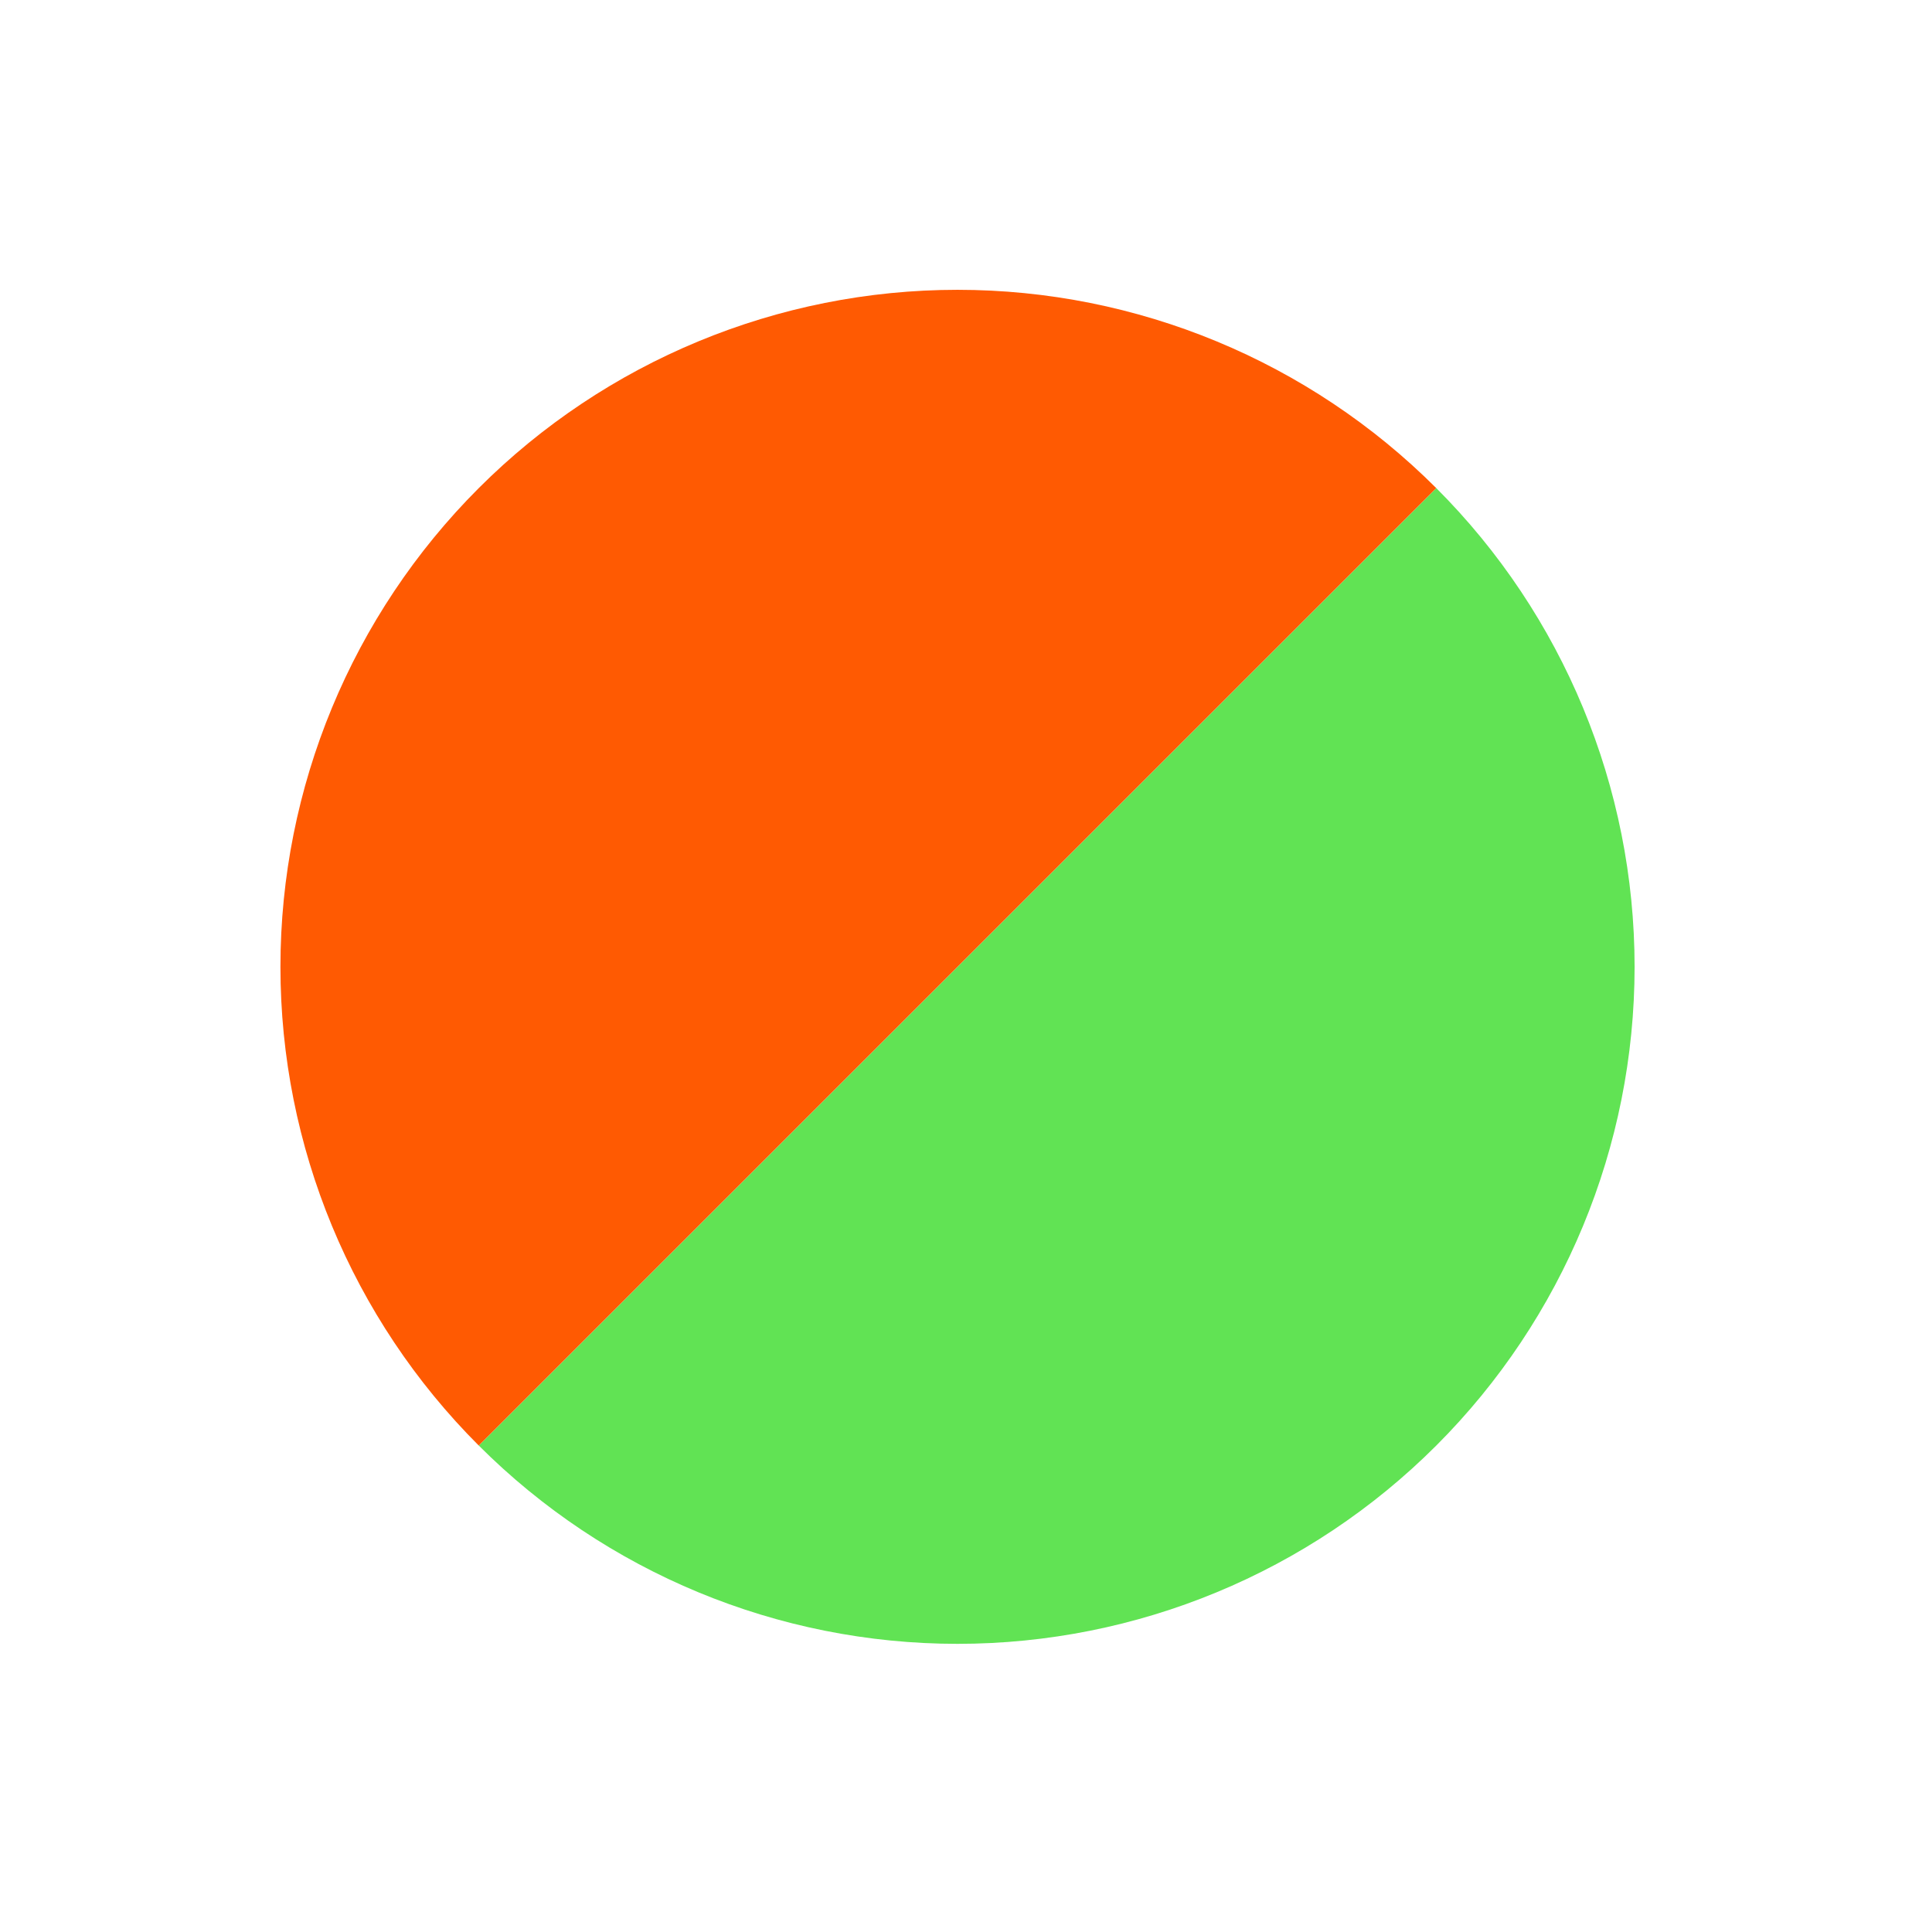
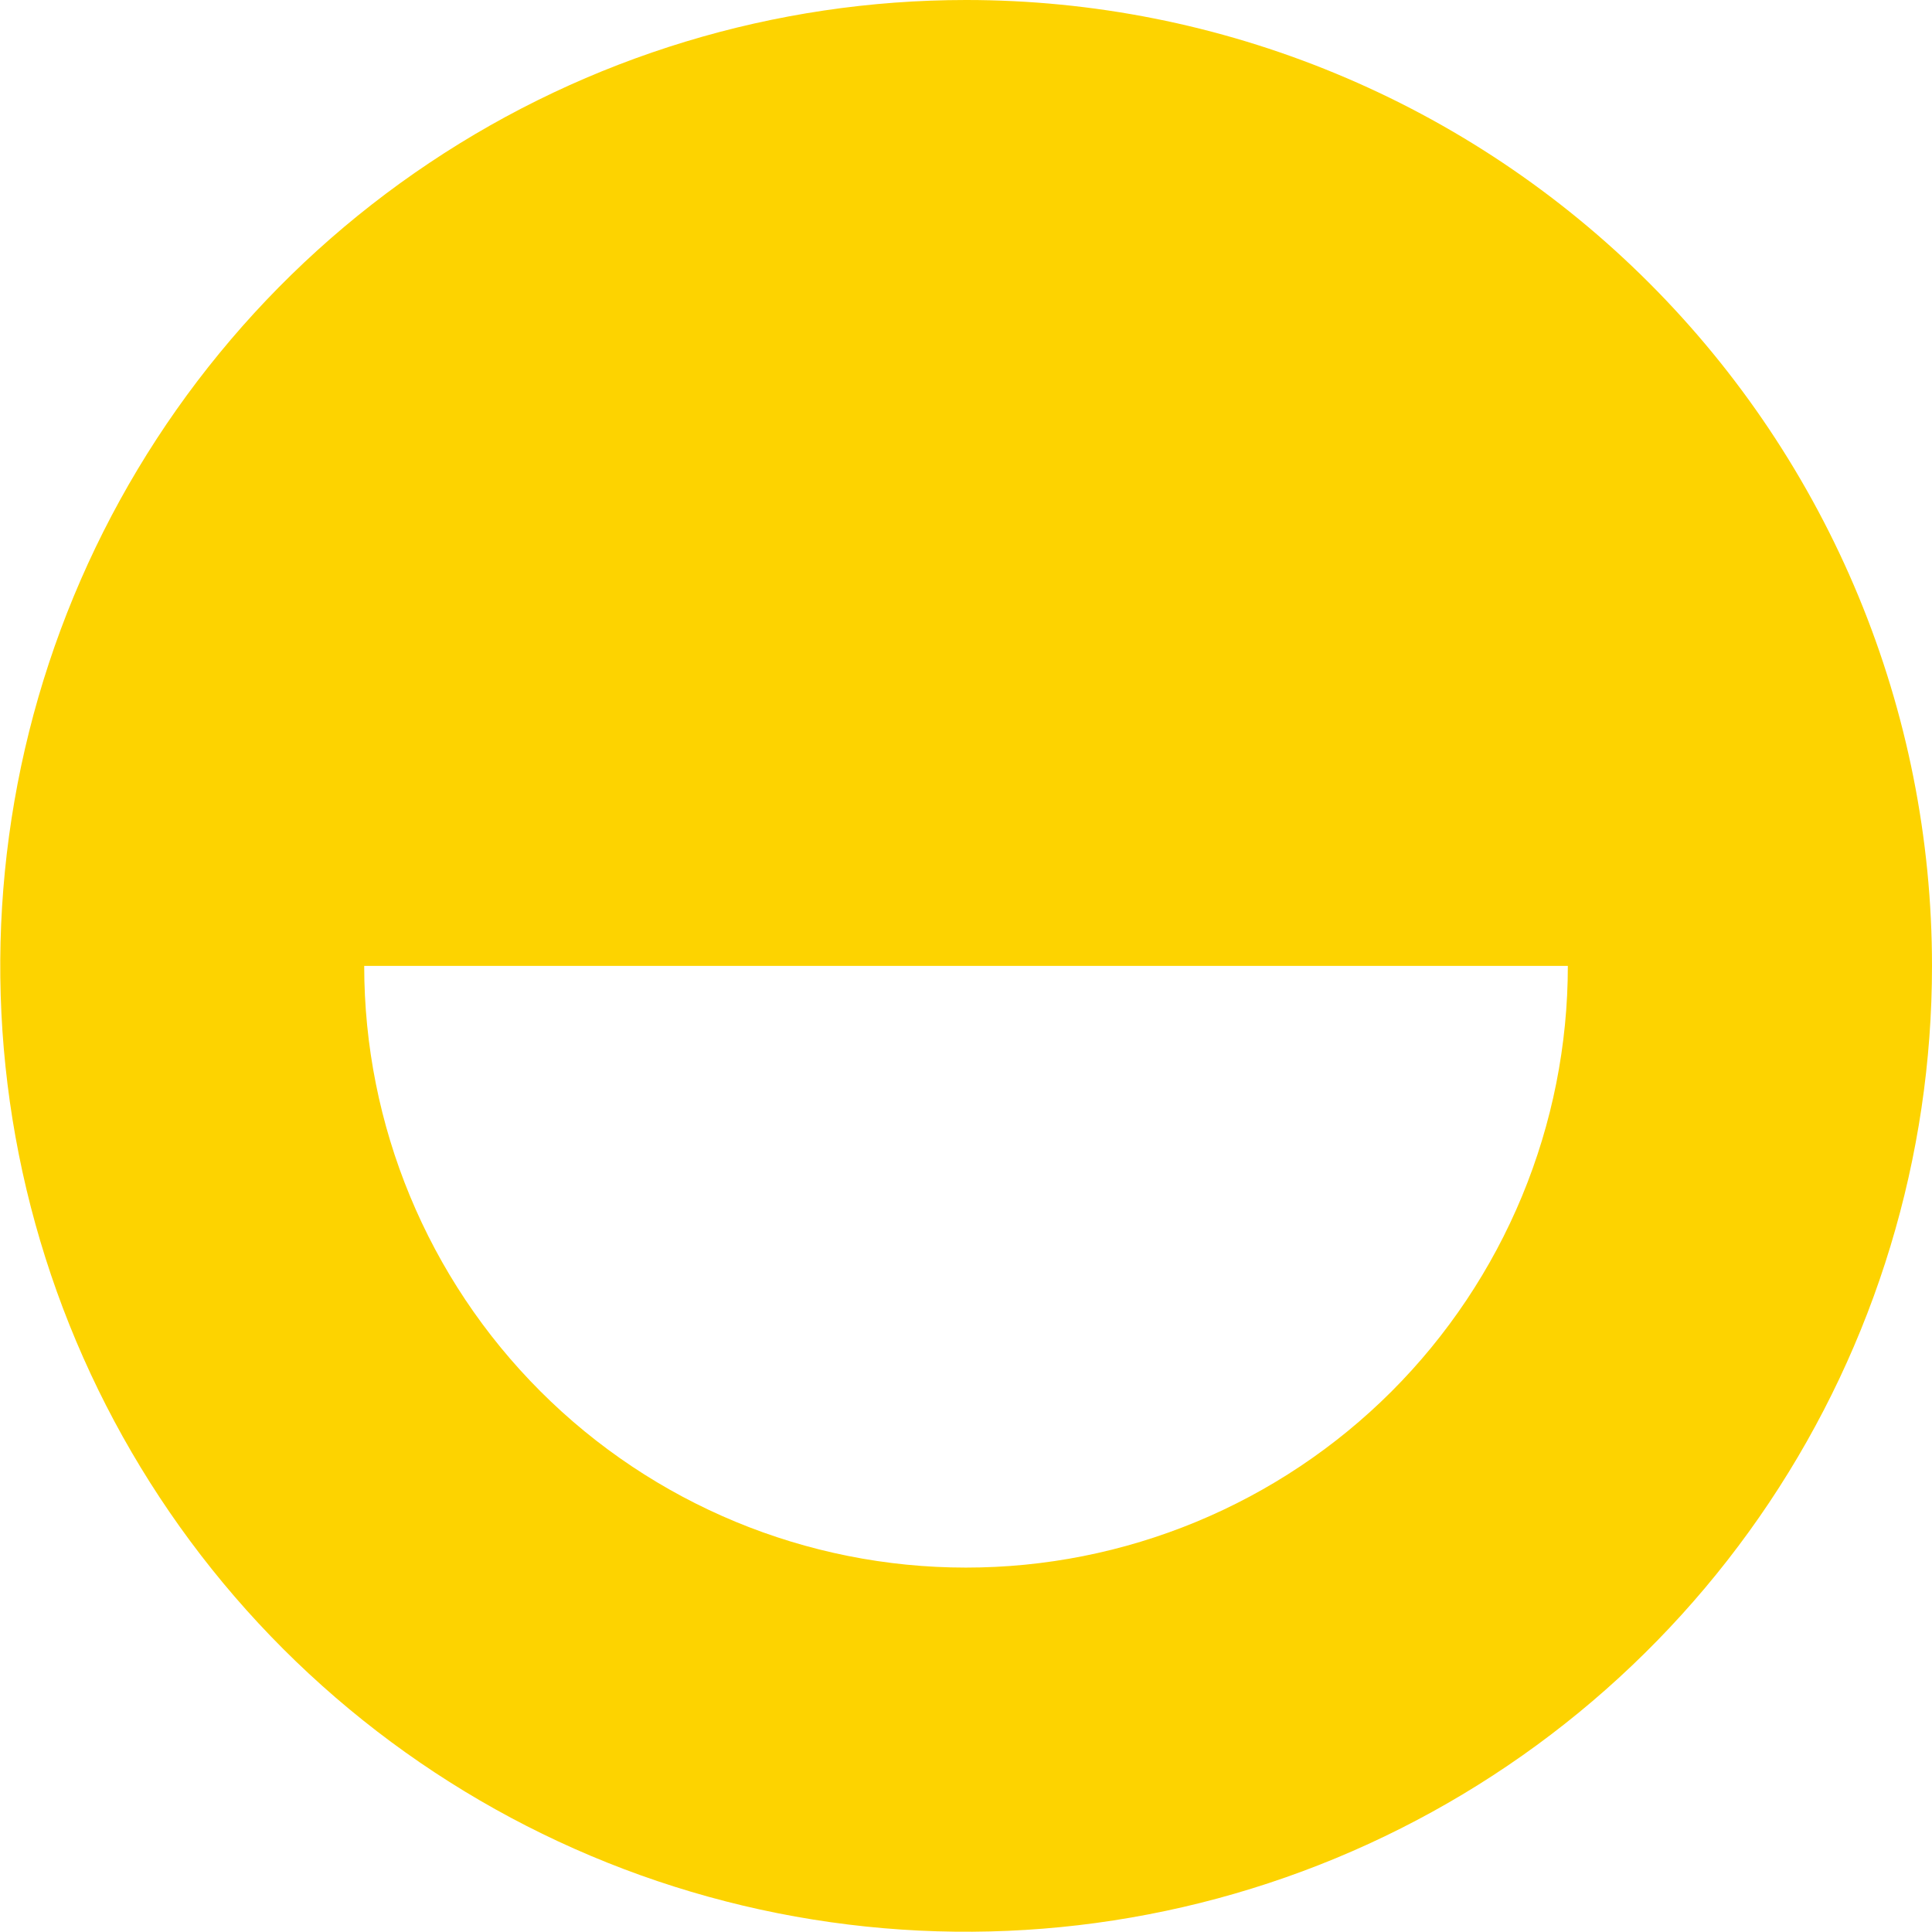
- <svg xmlns="http://www.w3.org/2000/svg" viewBox="0 0 145 146" fill="none">
-   <path d="M36.178 109.239C45.772 118.834 58.785 124.224 72.354 124.224C85.923 124.224 98.936 118.834 108.531 109.239C118.125 99.645 123.516 86.632 123.516 73.063C123.516 59.494 118.125 46.481 108.531 36.886L36.178 109.239Z" fill="#61E354" />
-   <path d="M108.529 36.886C98.935 27.292 85.922 21.901 72.353 21.901C58.784 21.901 45.771 27.292 36.176 36.886C26.581 46.481 21.191 59.494 21.191 73.063C21.191 86.632 26.581 99.645 36.176 109.239L108.529 36.886Z" fill="#FF5A02" />
+ <svg xmlns="http://www.w3.org/2000/svg" viewBox="0 0 47 47" fill="none">
+   <path d="M23.497 7.41347e-07C18.85 0.001 14.308 1.38 10.445 3.963C6.581 6.545 3.571 10.216 1.793 14.509C0.016 18.803 -0.449 23.527 0.458 28.085C1.366 32.642 3.604 36.828 6.89 40.114C10.177 43.4 14.364 45.637 18.921 46.543C23.479 47.449 28.203 46.983 32.496 45.205C36.79 43.426 40.459 40.415 43.041 36.551C45.622 32.687 47 28.144 47 23.497C47 20.411 46.392 17.355 45.211 14.504C44.03 11.653 42.298 9.062 40.116 6.88C37.934 4.698 35.343 2.967 32.491 1.787C29.64 0.606 26.584 -0.001 23.497 7.41347e-07ZM23.497 38.135C19.615 38.135 15.892 36.593 13.147 33.847C10.402 31.102 8.86 27.379 8.86 23.497H38.141C38.141 25.42 37.762 27.324 37.026 29.1C36.29 30.876 35.211 32.49 33.852 33.85C32.492 35.209 30.877 36.287 29.101 37.022C27.324 37.758 25.42 38.136 23.497 38.135Z" fill="#FDD300" />
</svg>
